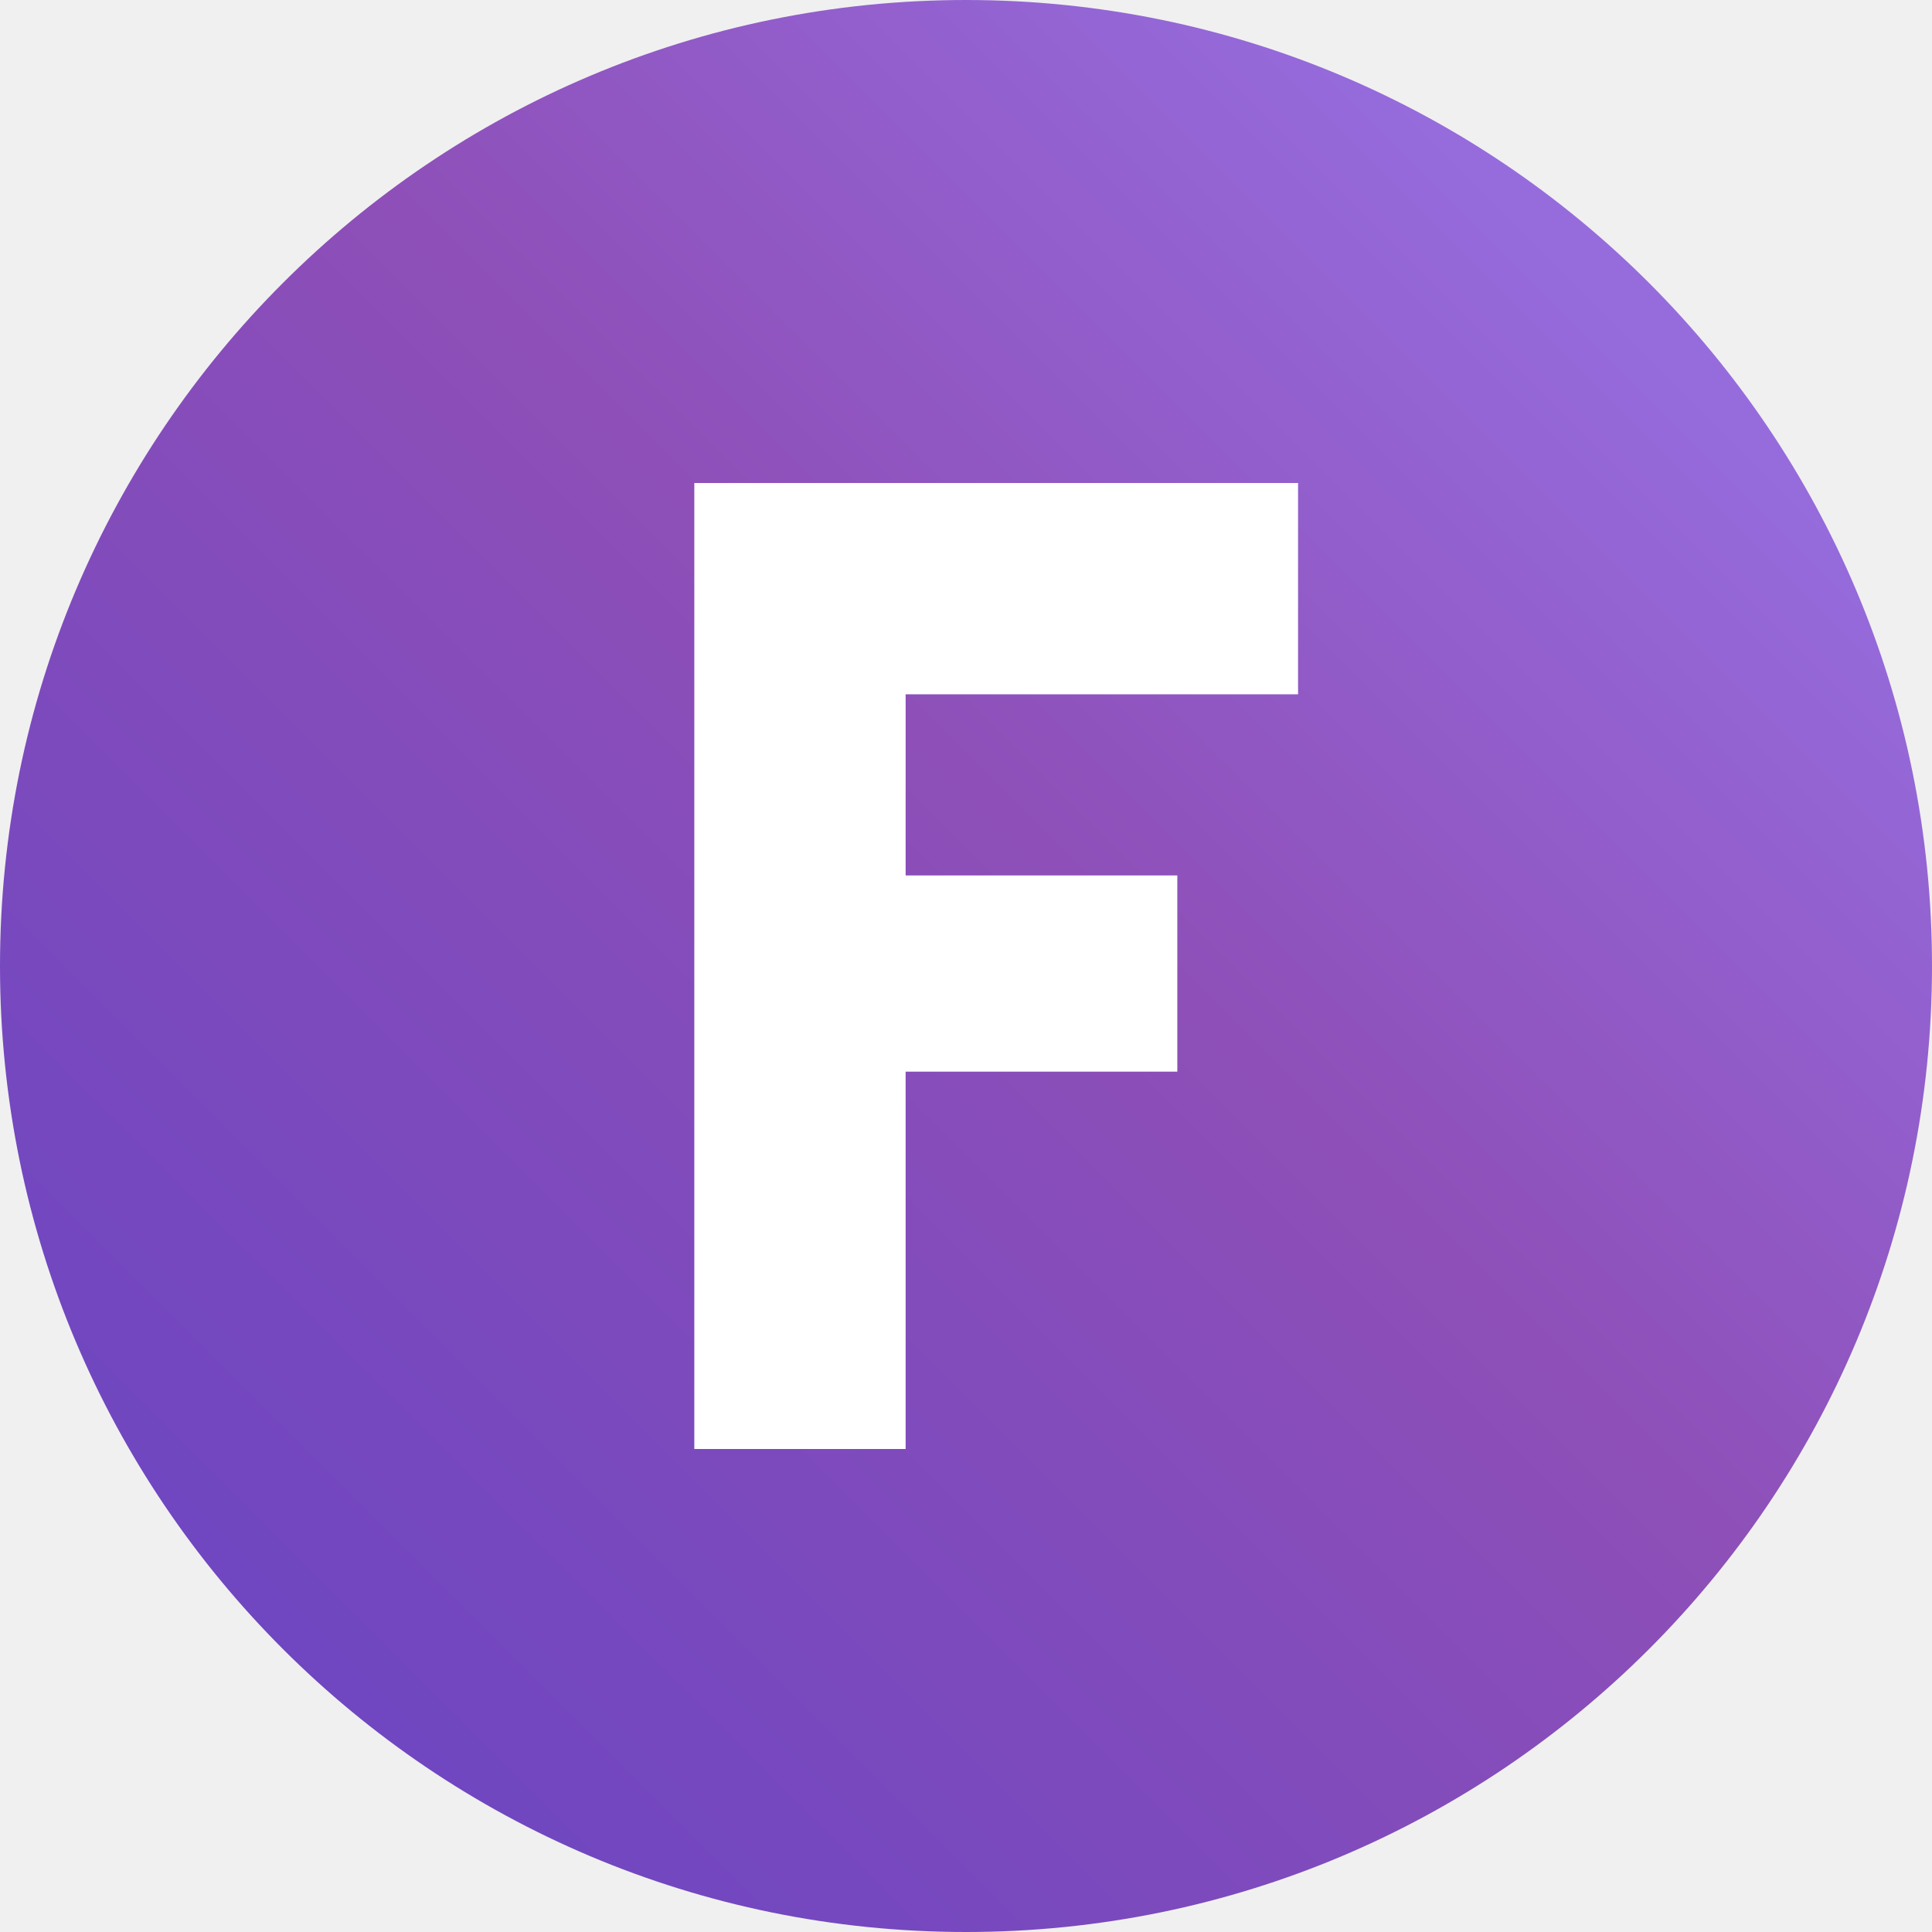
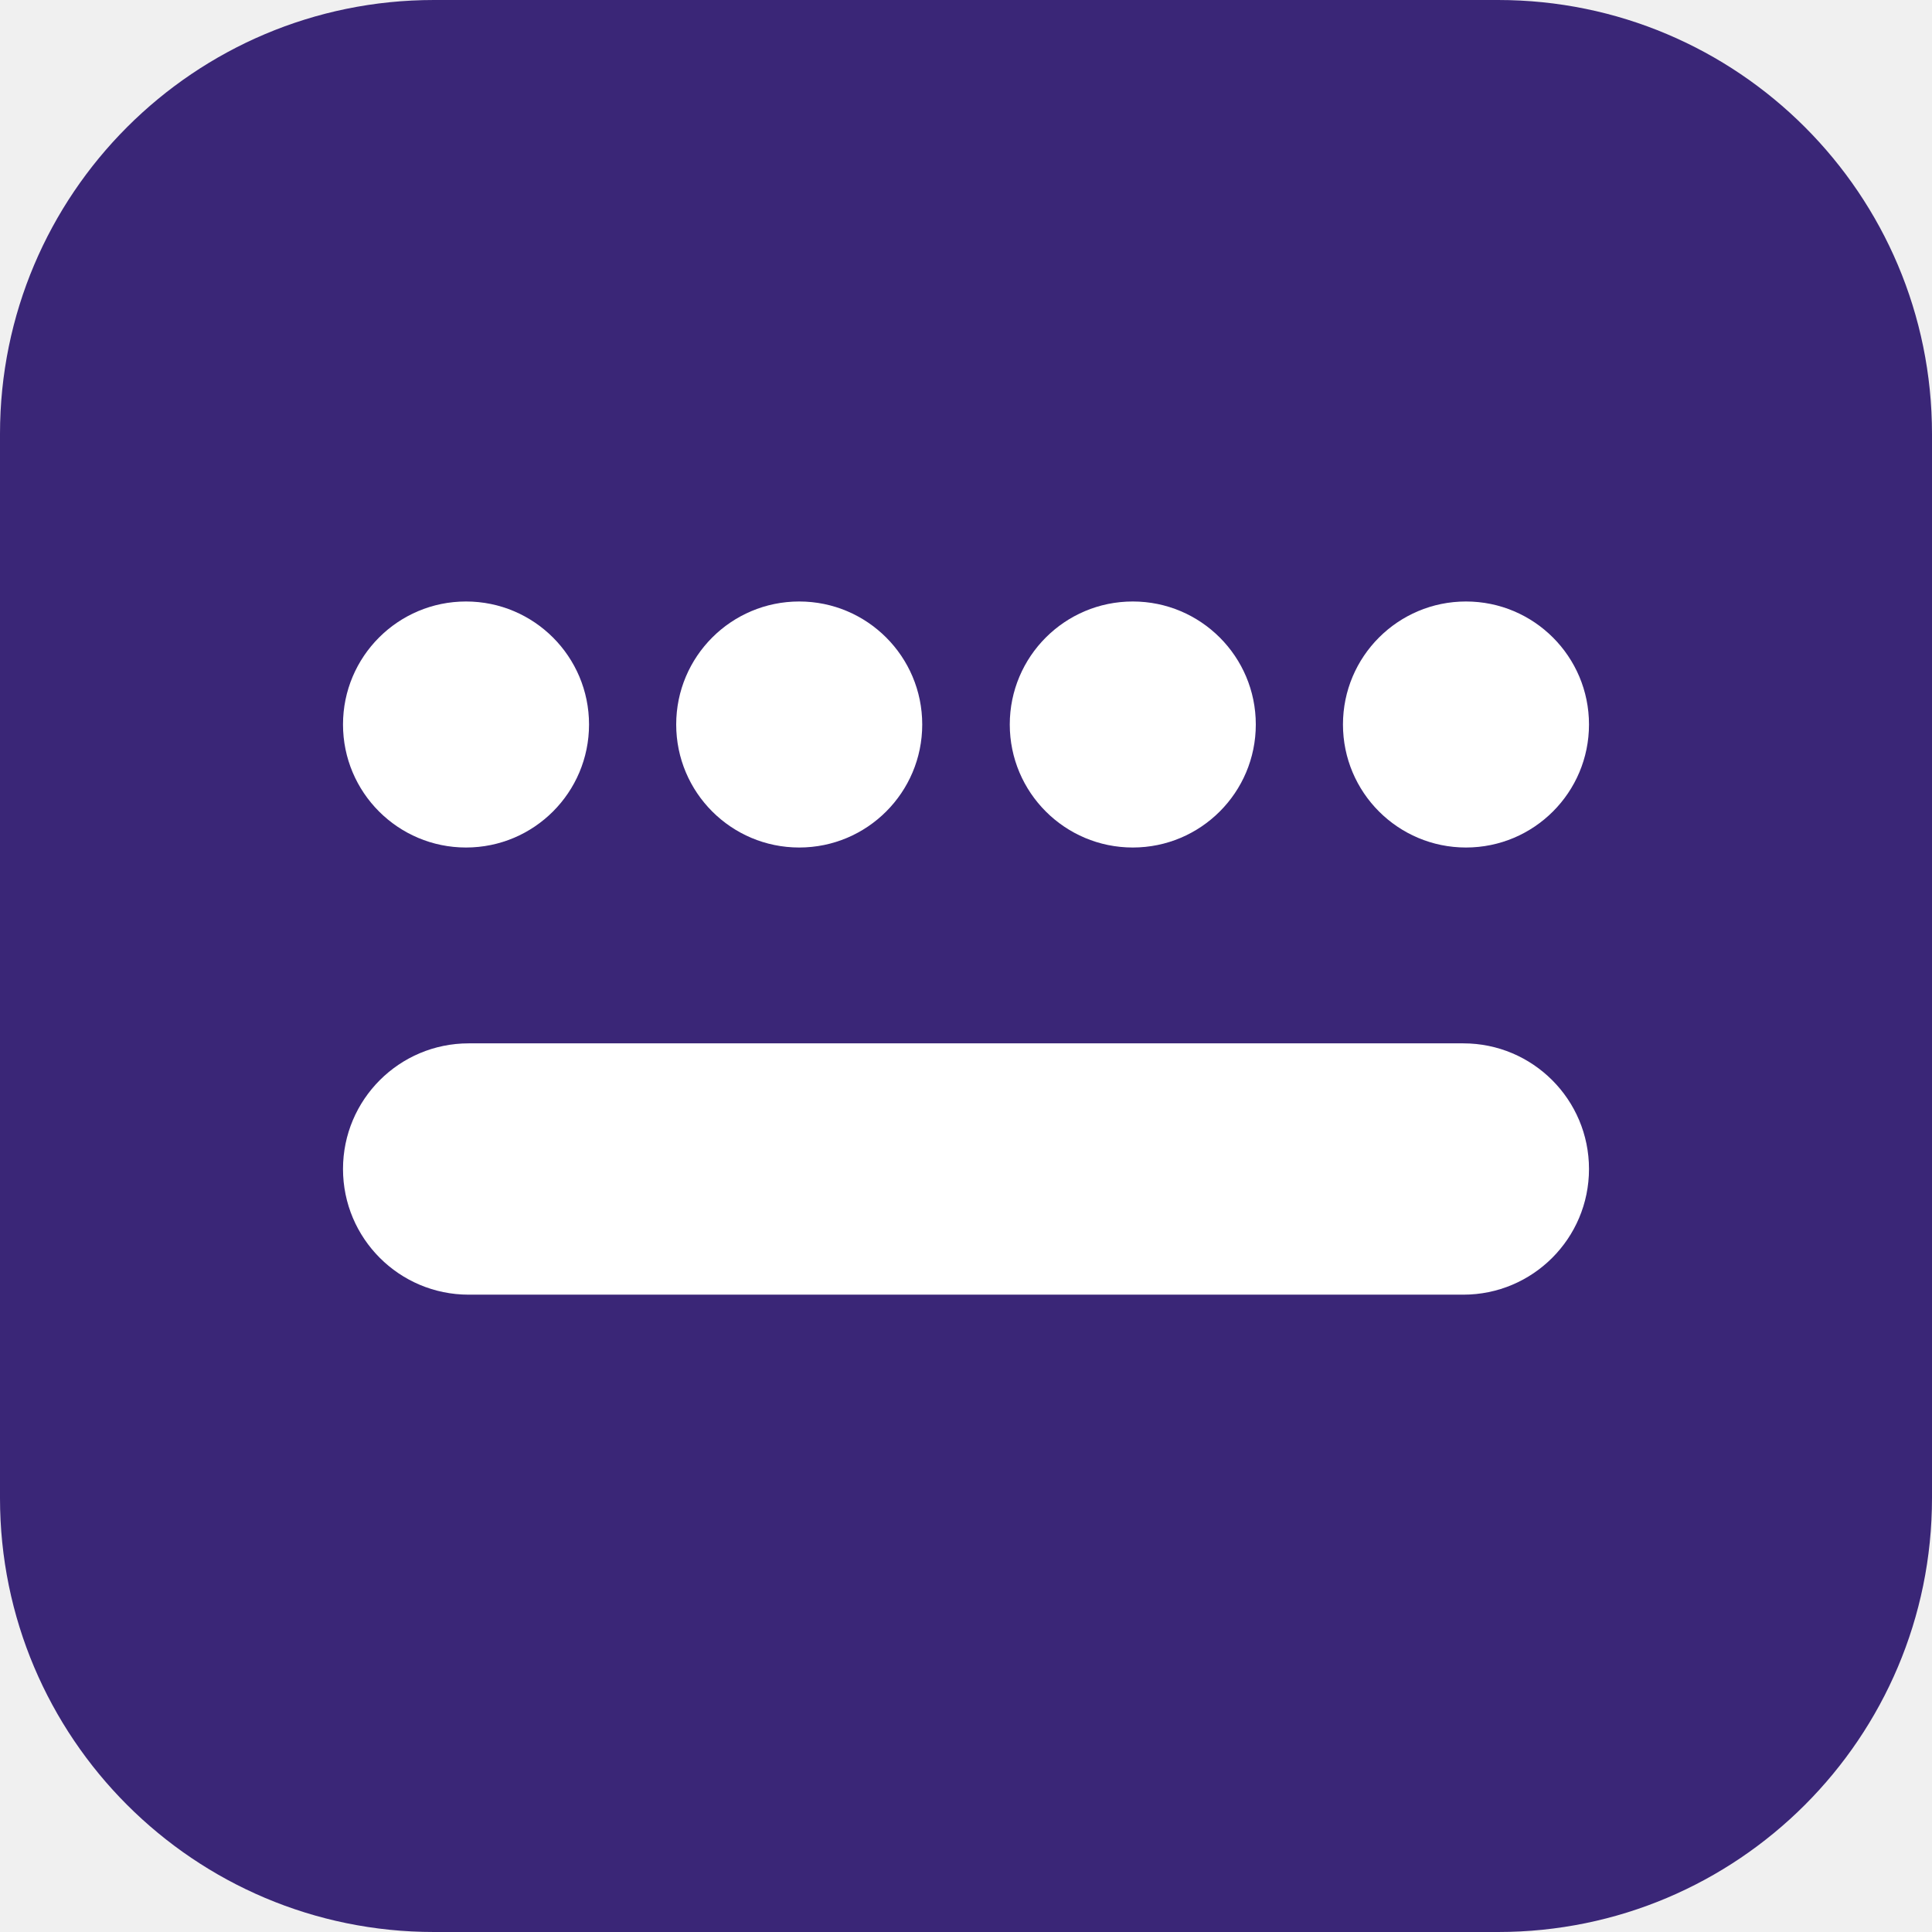
<svg xmlns="http://www.w3.org/2000/svg" viewBox="0 0 512 512">
-   <defs>
-     <linearGradient id="g" x1="0" y1="1" x2="1" y2="0">
-       <stop offset="0" stop-color="#6443c4" />
-       <stop offset="0.55" stop-color="#8e4fb8" />
-       <stop offset="1" stop-color="#9a7bf0" />
-     </linearGradient>
-   </defs>
-   <circle cx="256" cy="256" r="256" fill="url(#g)" />
-   <path fill="#fff" d="M184 128h160v56H240v48h72v52h-72v100h-56z" />
+   <rect width="512" height="512" rx="115" fill="#3a2677" />
+   <g fill="#fff">
+     <circle cx="123.5" cy="192" r="32.6" />
+     <circle cx="211.8" cy="192" r="32.6" />
+     <circle cx="300.2" cy="192" r="32.6" />
+     <circle cx="388.5" cy="192" r="32.6" />
+     <rect x="90.9" y="276.5" width="330.2" height="66.6" rx="33.3" />
+   </g>
</svg>
